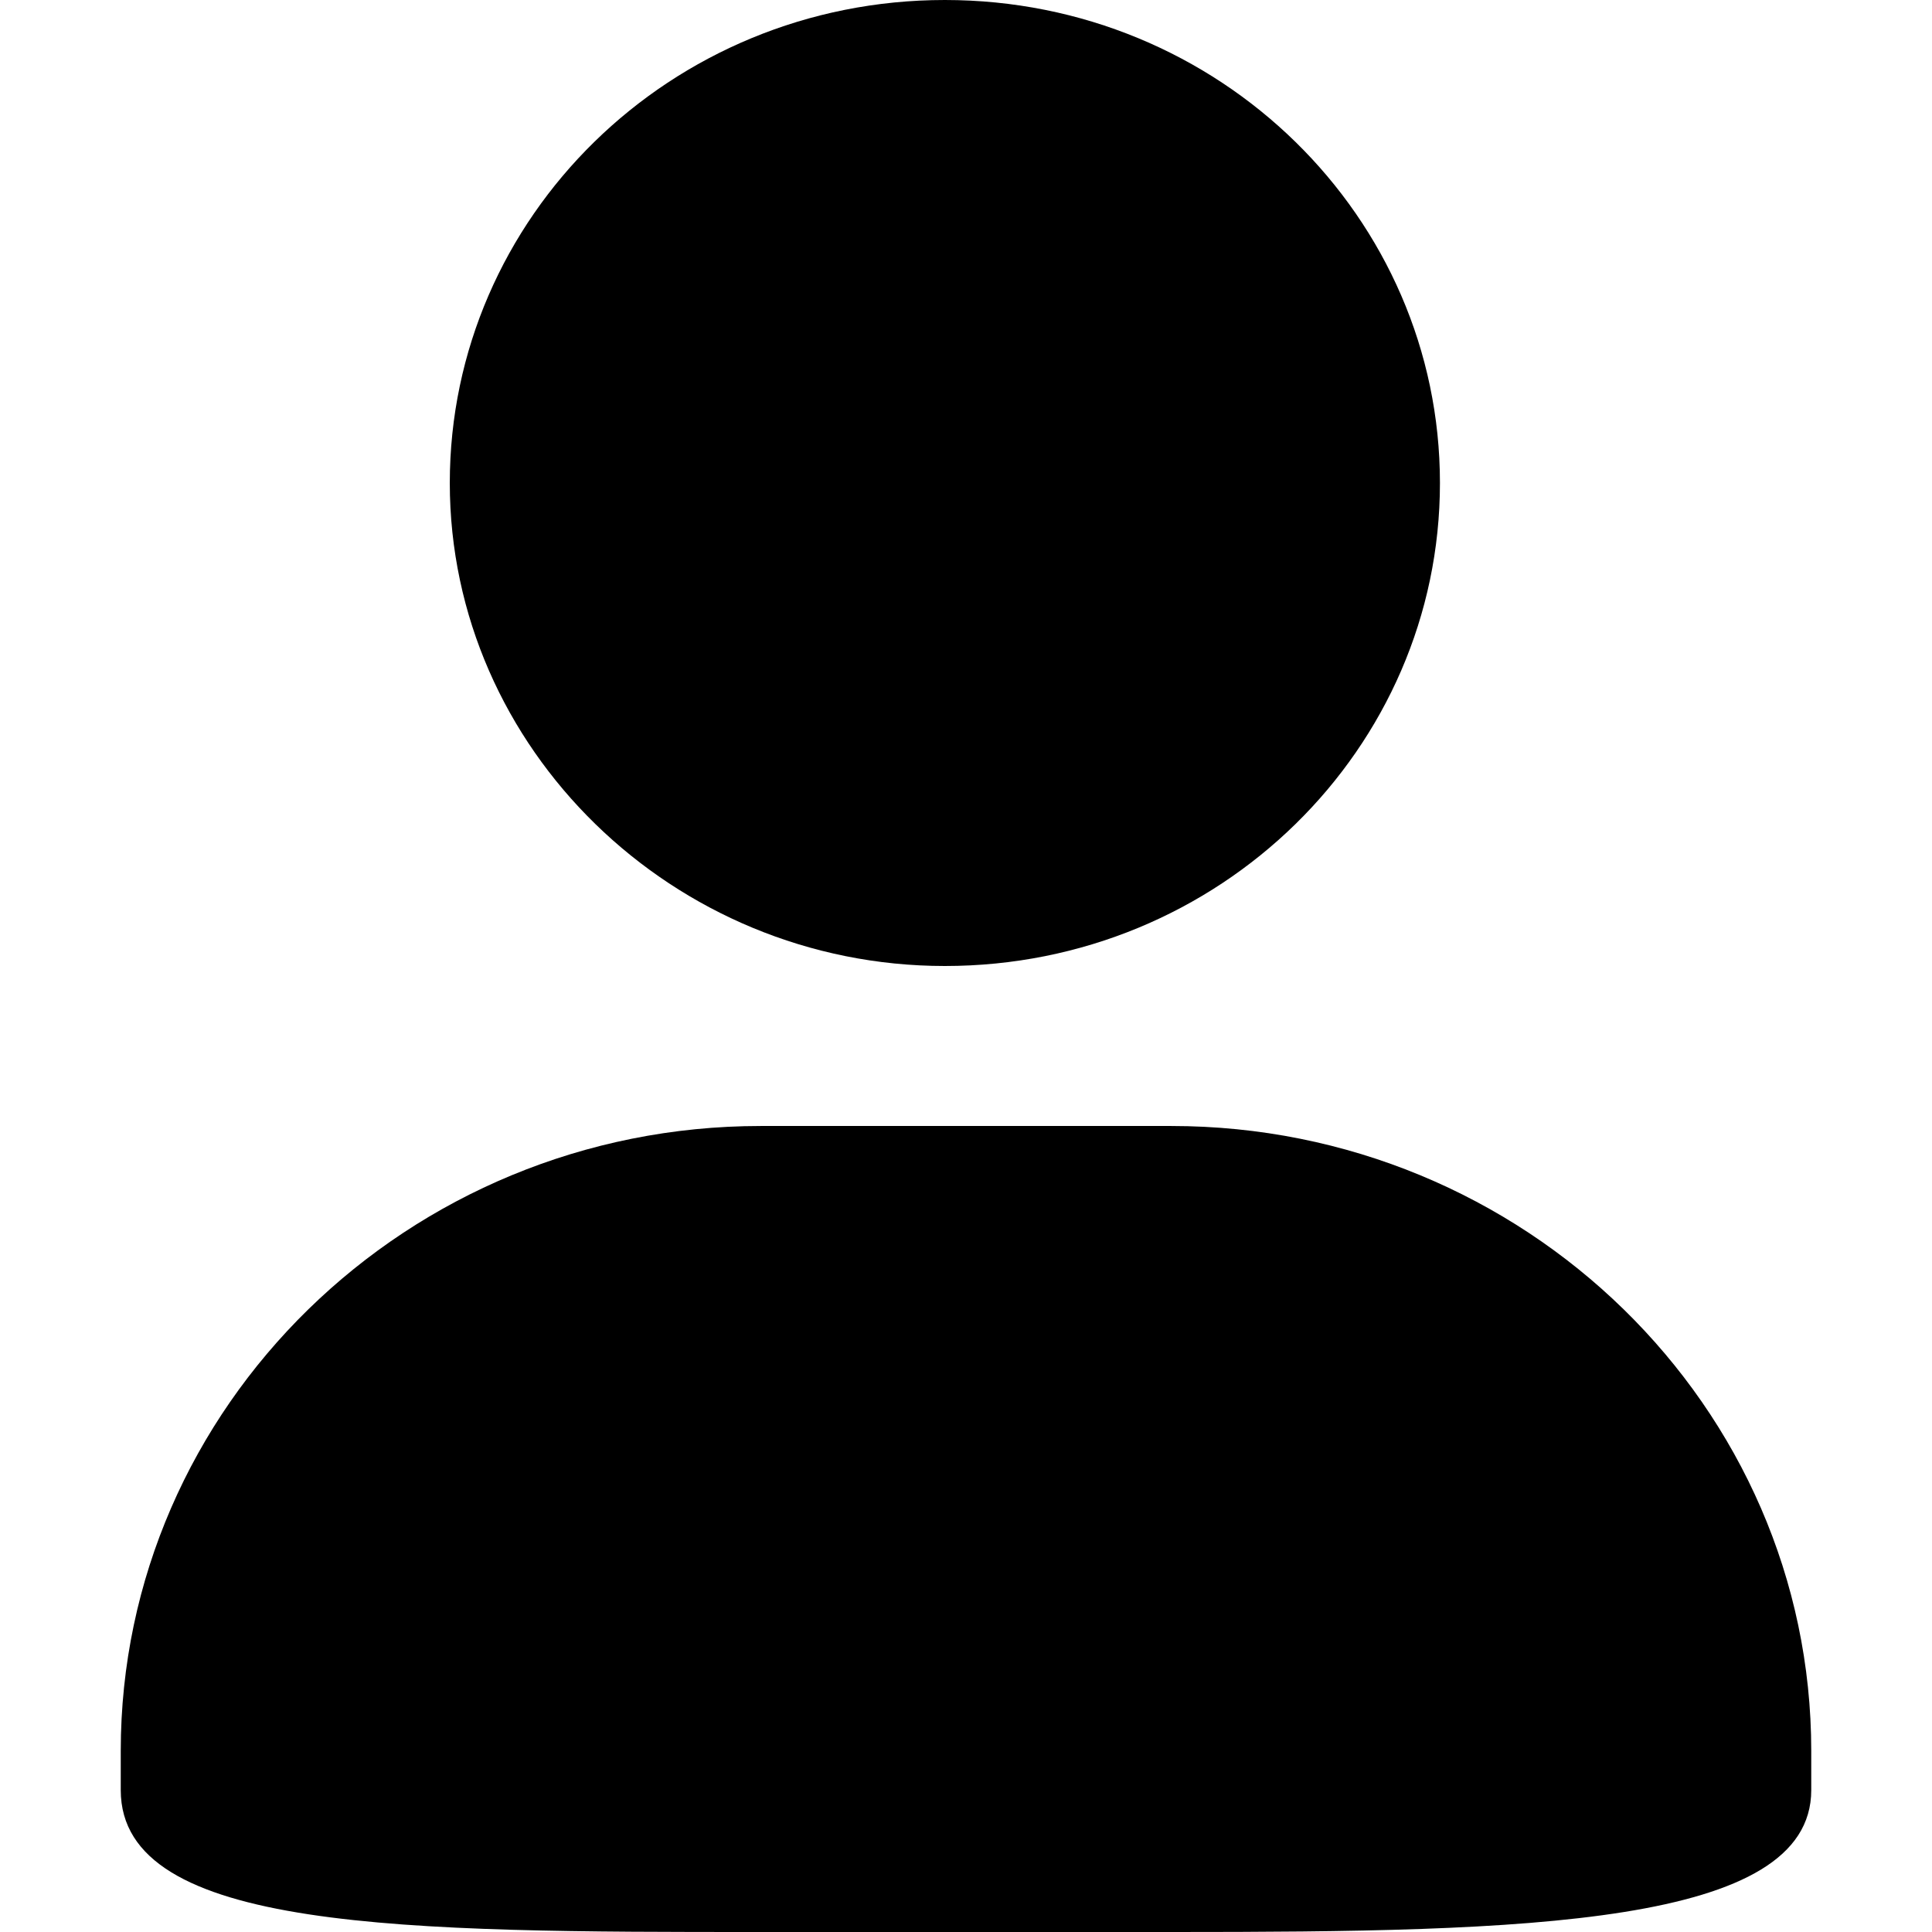
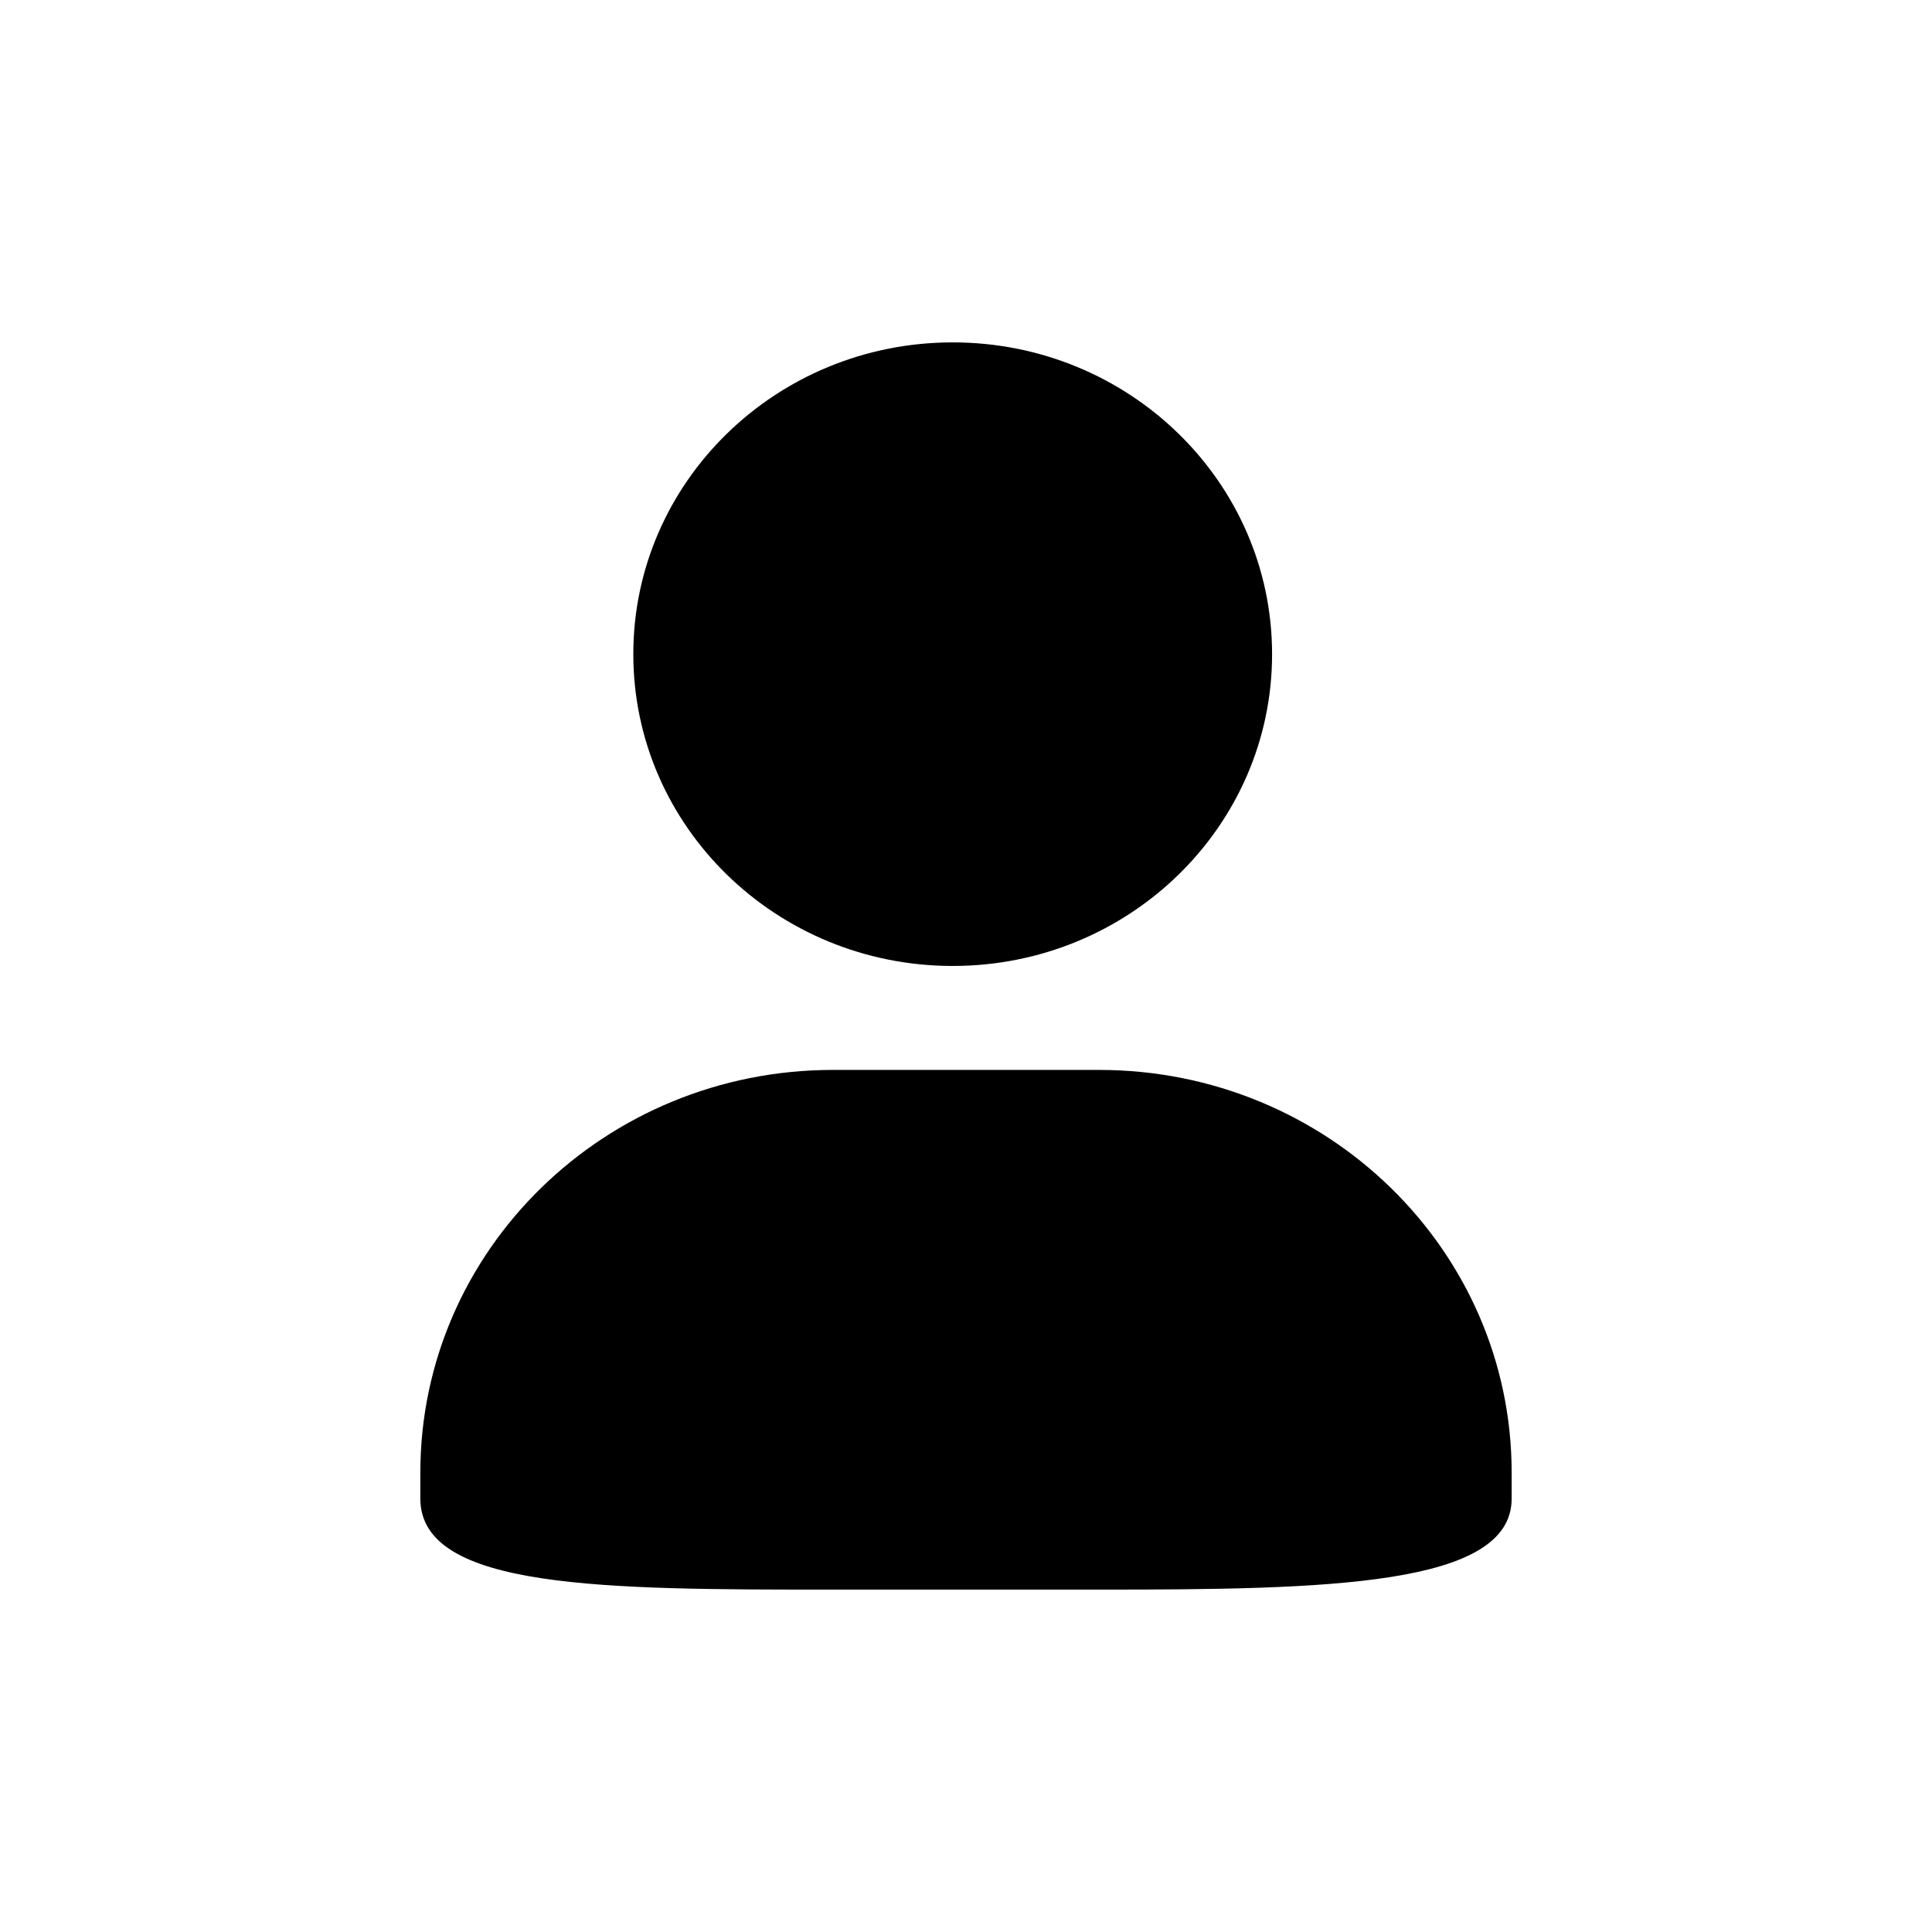
- <svg xmlns="http://www.w3.org/2000/svg" version="1.1" id="图层_1" x="0px" y="0px" viewBox="0 0 64 64" style="enable-background:new 0 0 64 64;" xml:space="preserve">
-   <path d="M31.3,32c9.1,0,16.4-7.2,16.4-16c0-8.8-7.3-16-16.4-16c-9.1,0-16.4,7.2-16.4,16C14.9,24.8,22.3,32,31.3,32L31.3,32z   M38.8,37.3H25.2C13.5,37.3,4,46.6,4,58v1.3C4,64,13.5,64,25.2,64h13.7C50.5,64,60,63.8,60,59.3V58C60,46.6,50.5,37.3,38.8,37.3  L38.8,37.3z" />
+ <svg xmlns="http://www.w3.org/2000/svg" t="1503993891882" class="icon" style="" viewBox="0 0 1024 1024" version="1.1" p-id="7986" width="64" height="64">
+   <defs>
+     <style type="text/css" />
+   </defs>
+   <path d="M504.951 511.98c93.49 0 169.28-74.002 169.28-165.26 0-91.276-75.79-165.248-169.28-165.248-93.486 0-169.287 73.972-169.279 165.248-0.001 91.258 75.793 165.26 169.28 165.26z m77.6 55.098H441.466c-120.767 0-218.678 95.564-218.678 213.45V794.3c0 48.183 97.911 48.229 218.678 48.229H582.55c120.754 0 218.66-1.78 218.66-48.229v-13.77c0-117.887-97.898-213.45-218.66-213.45z" p-id="7987" />
</svg>
